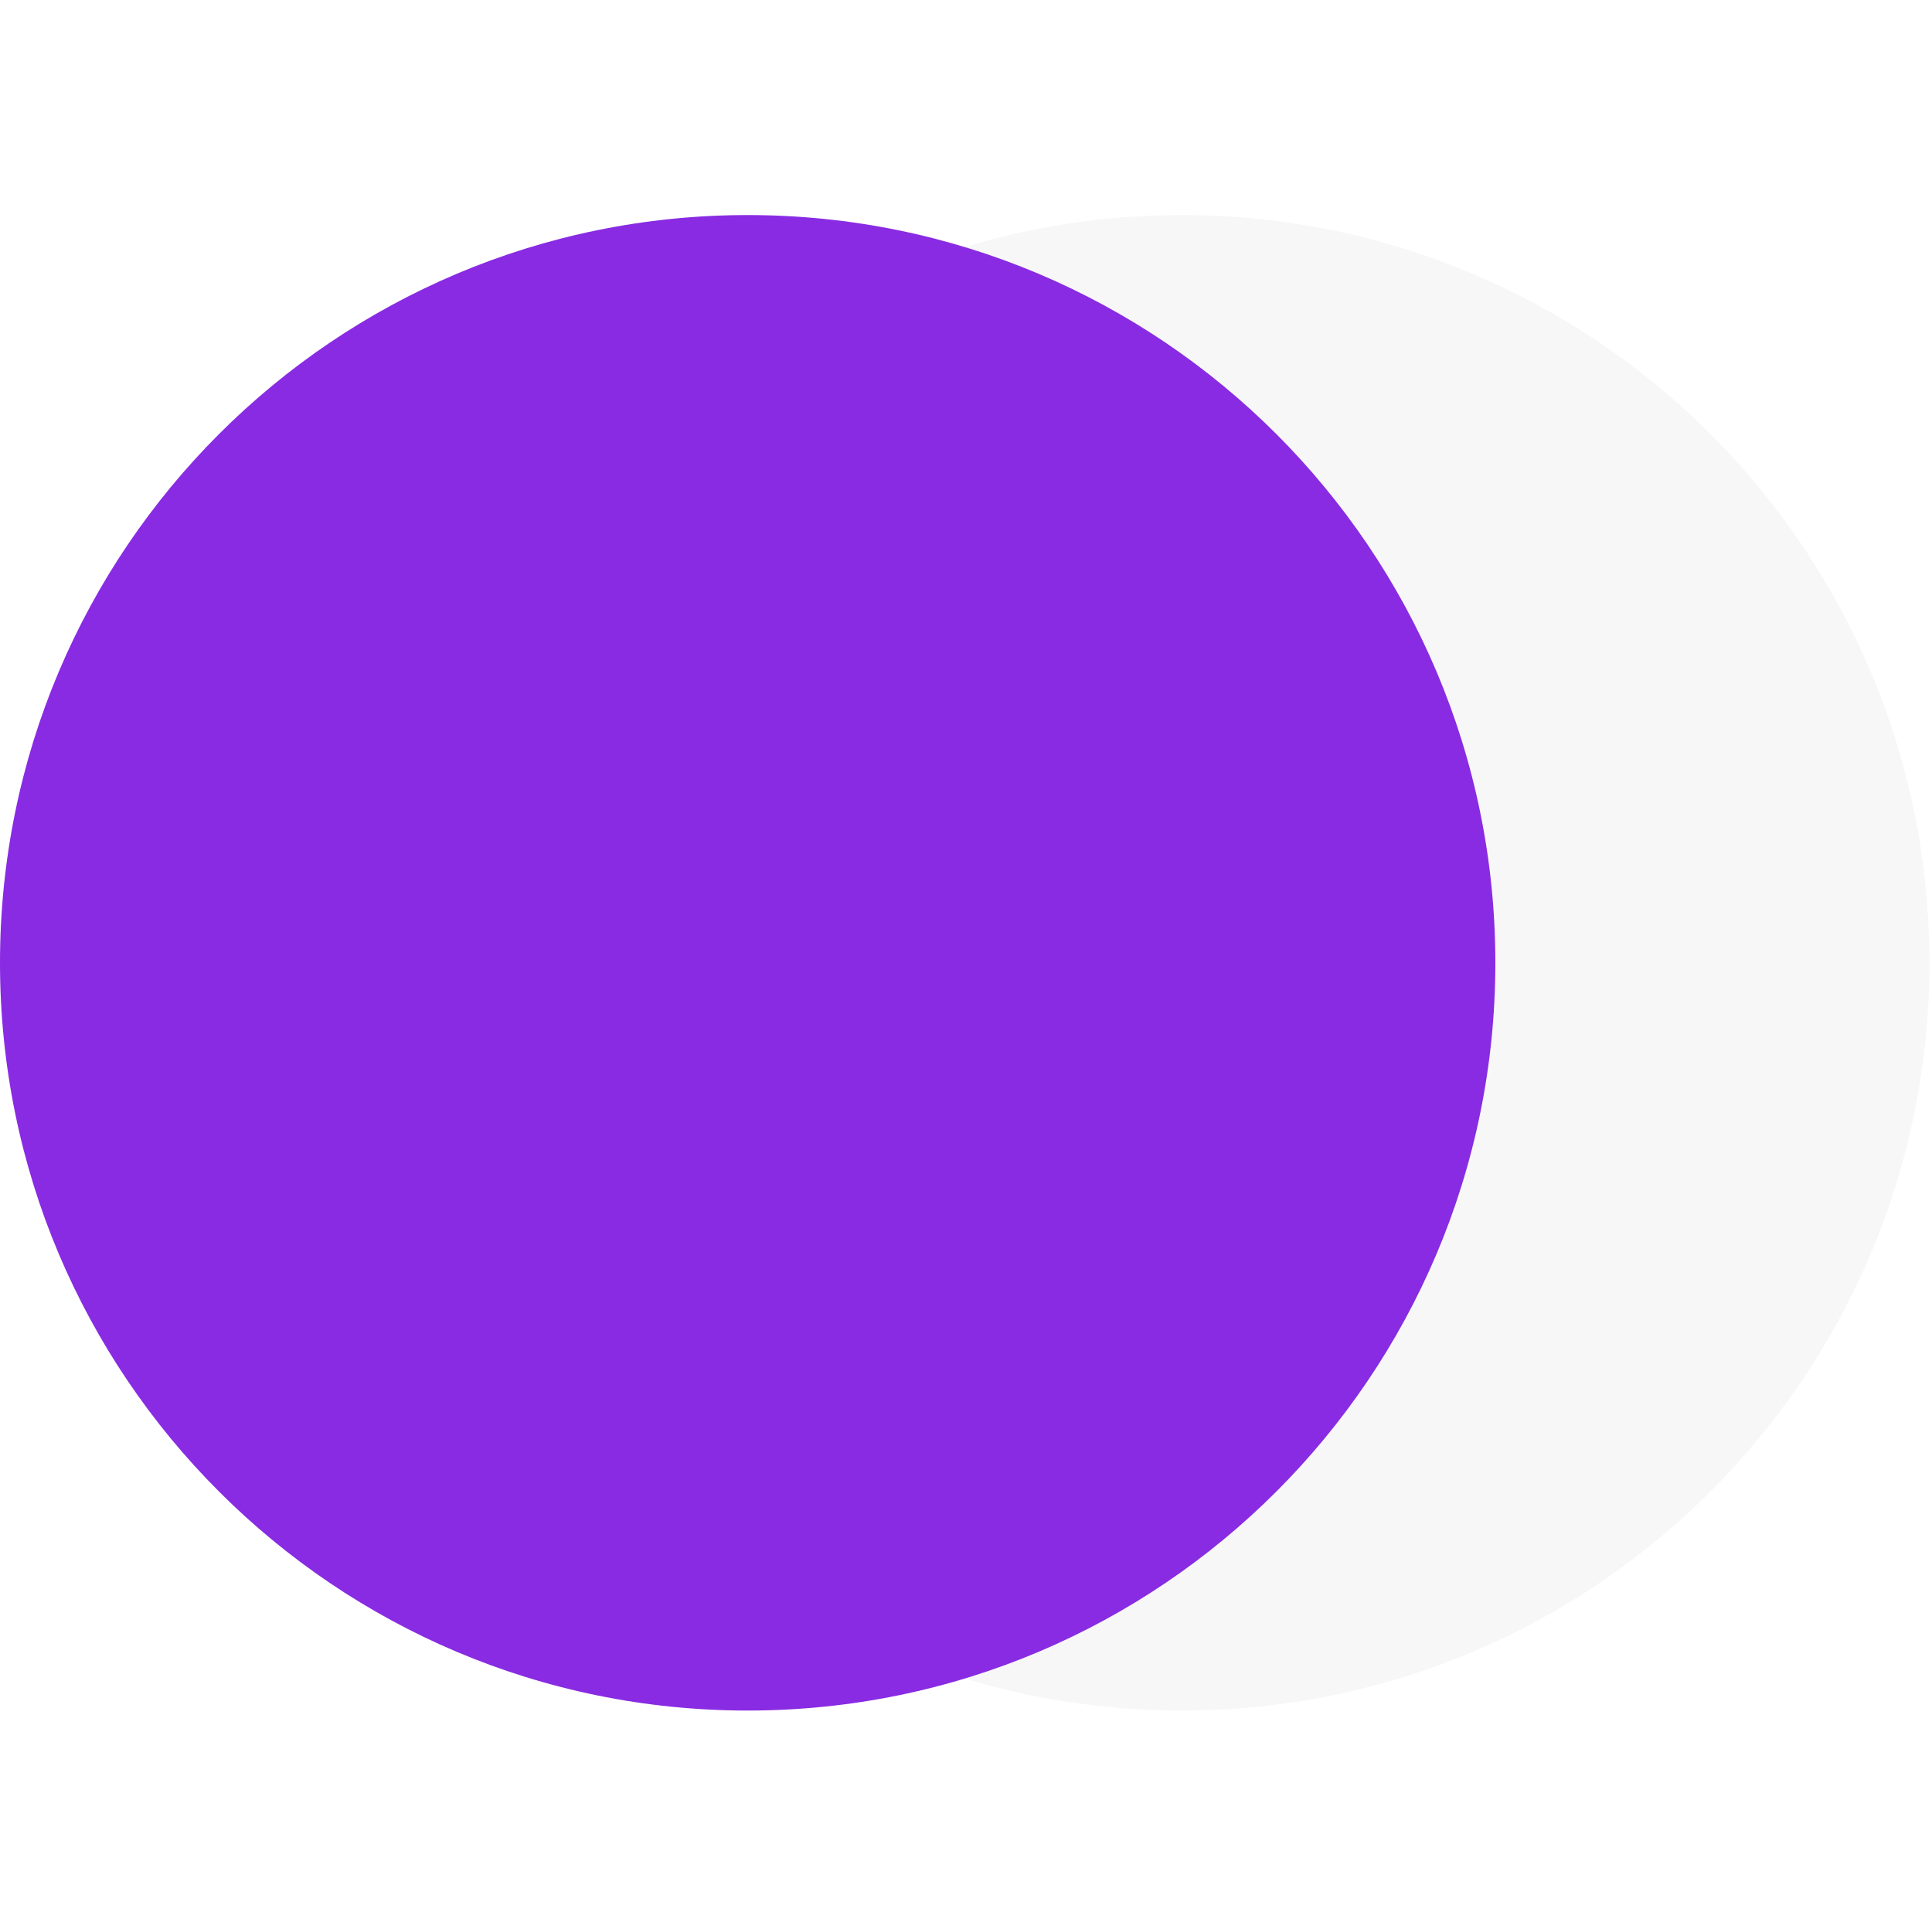
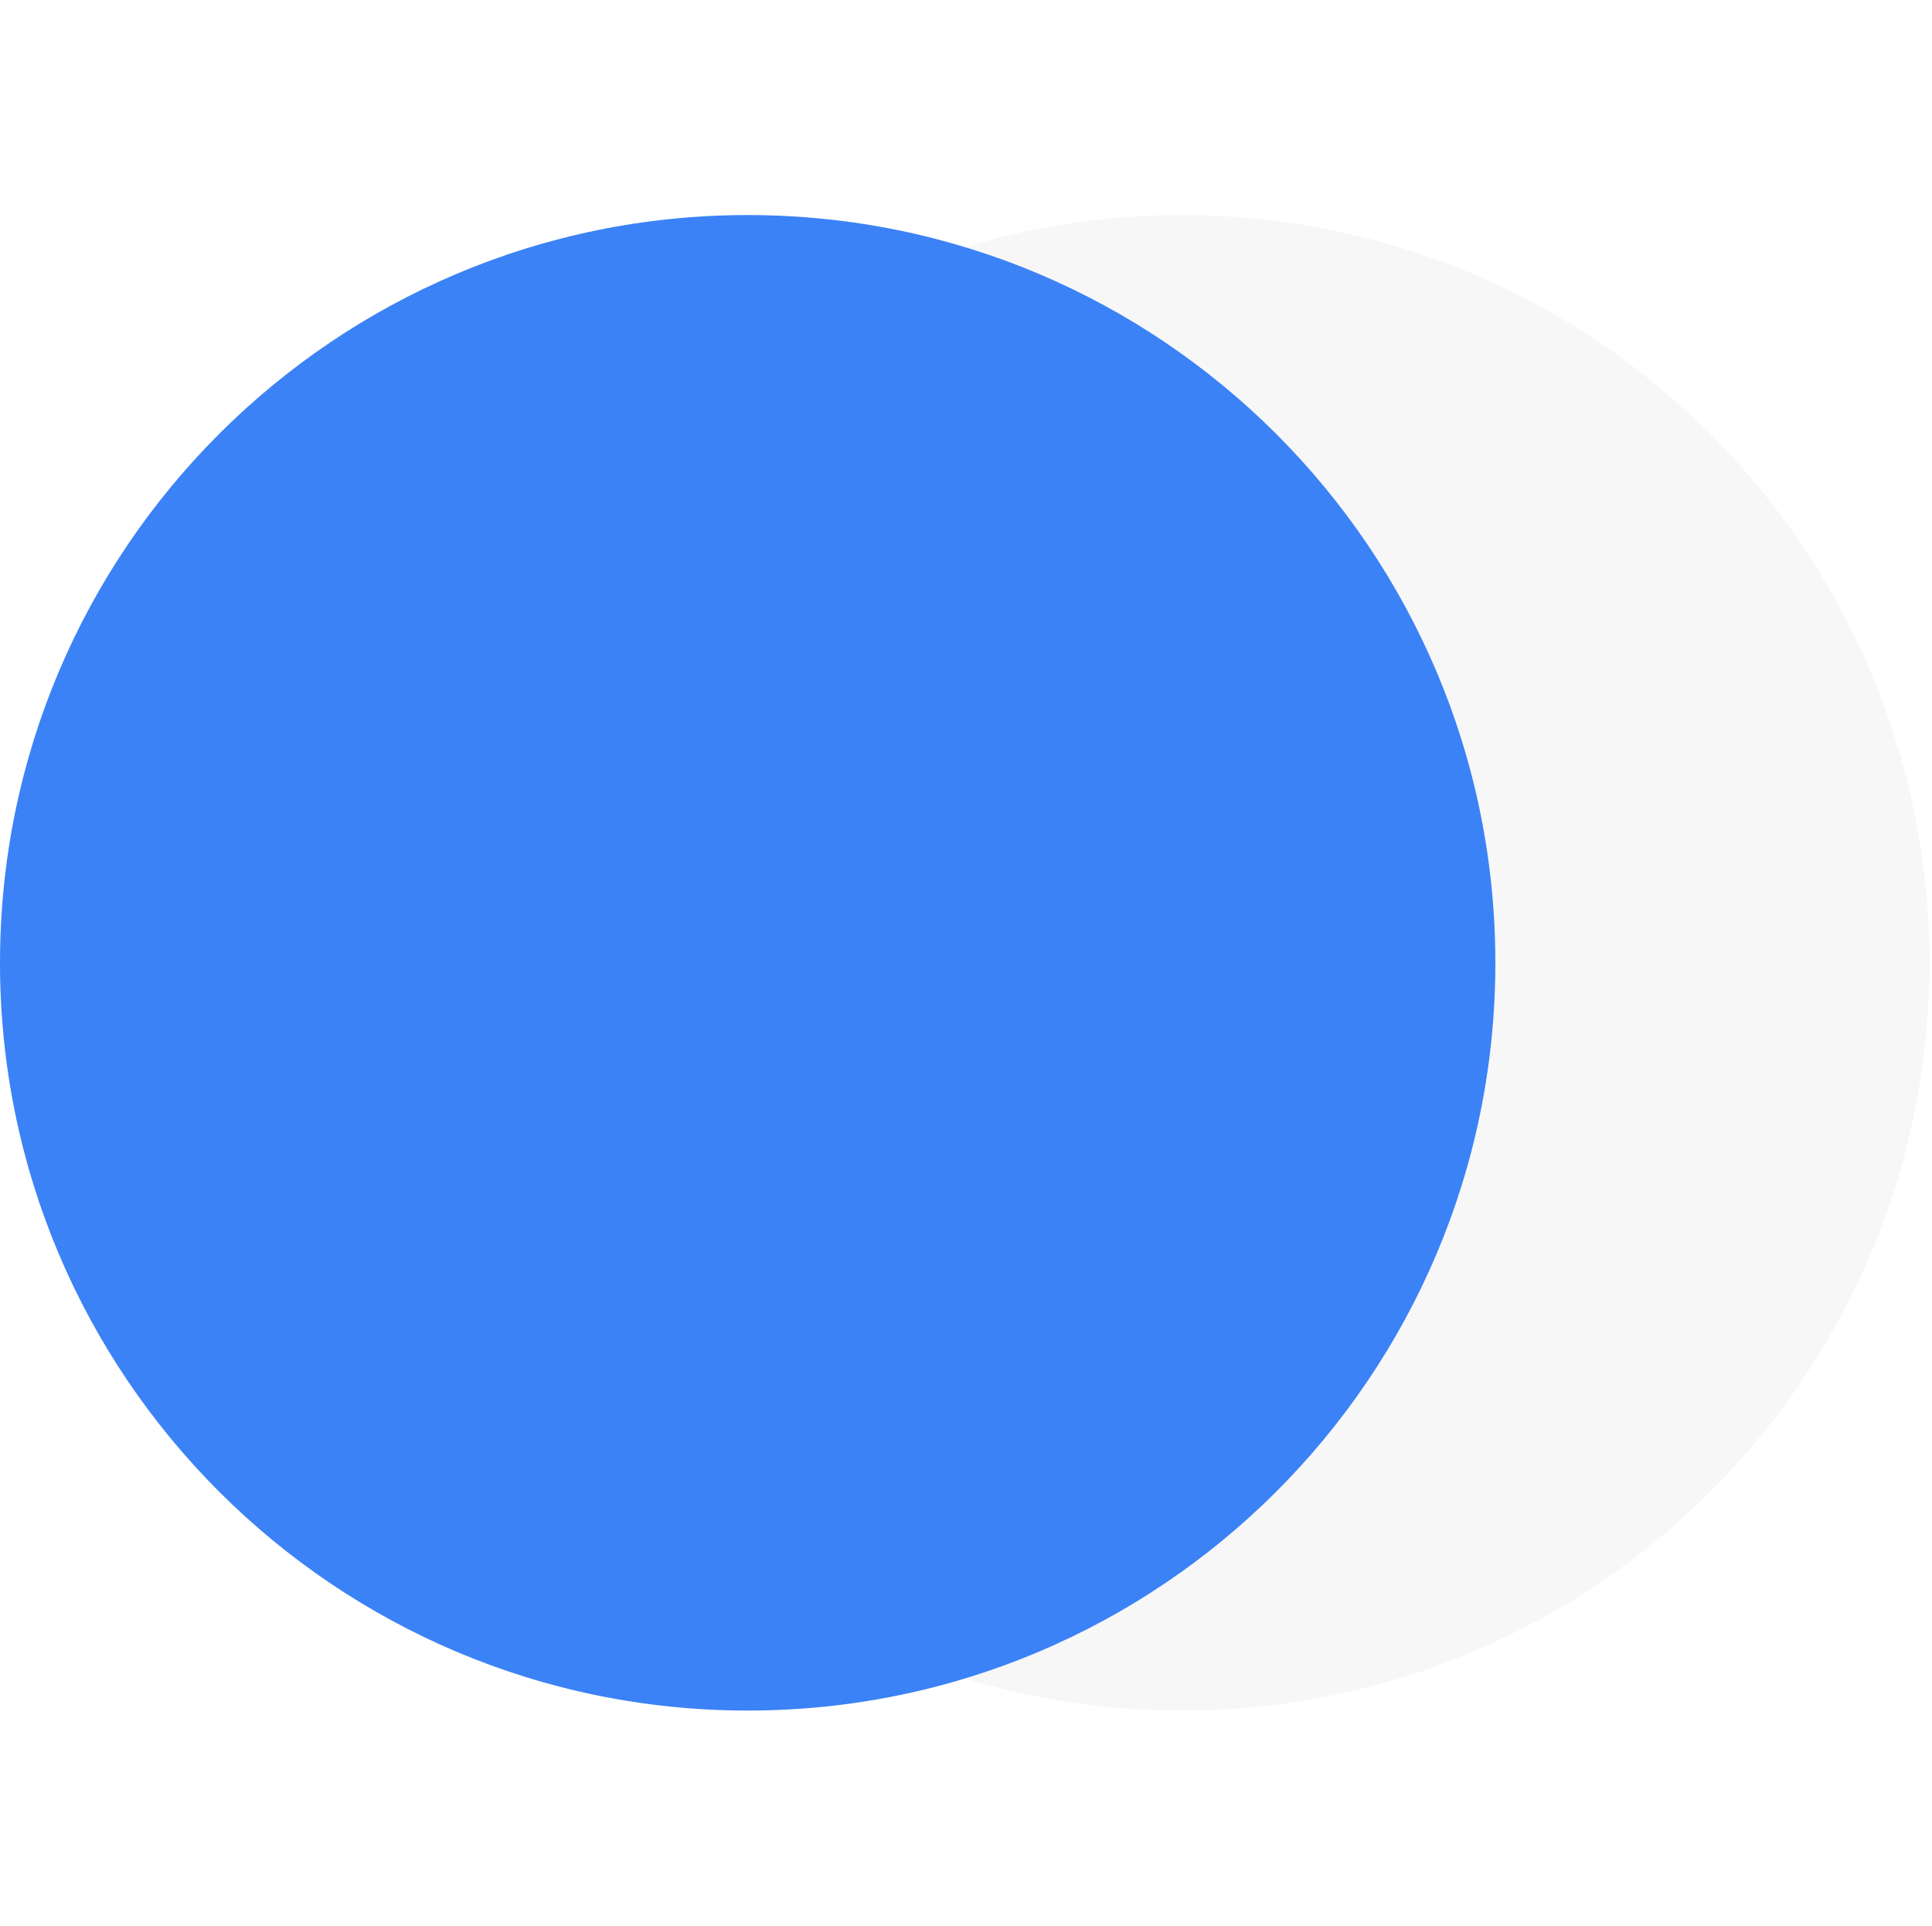
<svg xmlns="http://www.w3.org/2000/svg" width="294" height="293" viewBox="0 0 294 293" fill="none">
  <circle cx="179.836" cy="146.5" r="113.777" fill="#F7F7F8" />
-   <circle cx="113.777" cy="146.5" r="113.777" fill="#892BE2" />
+   <circle cx="113.777" cy="146.5" r="113.777" fill="#3B82F6" />
</svg>
